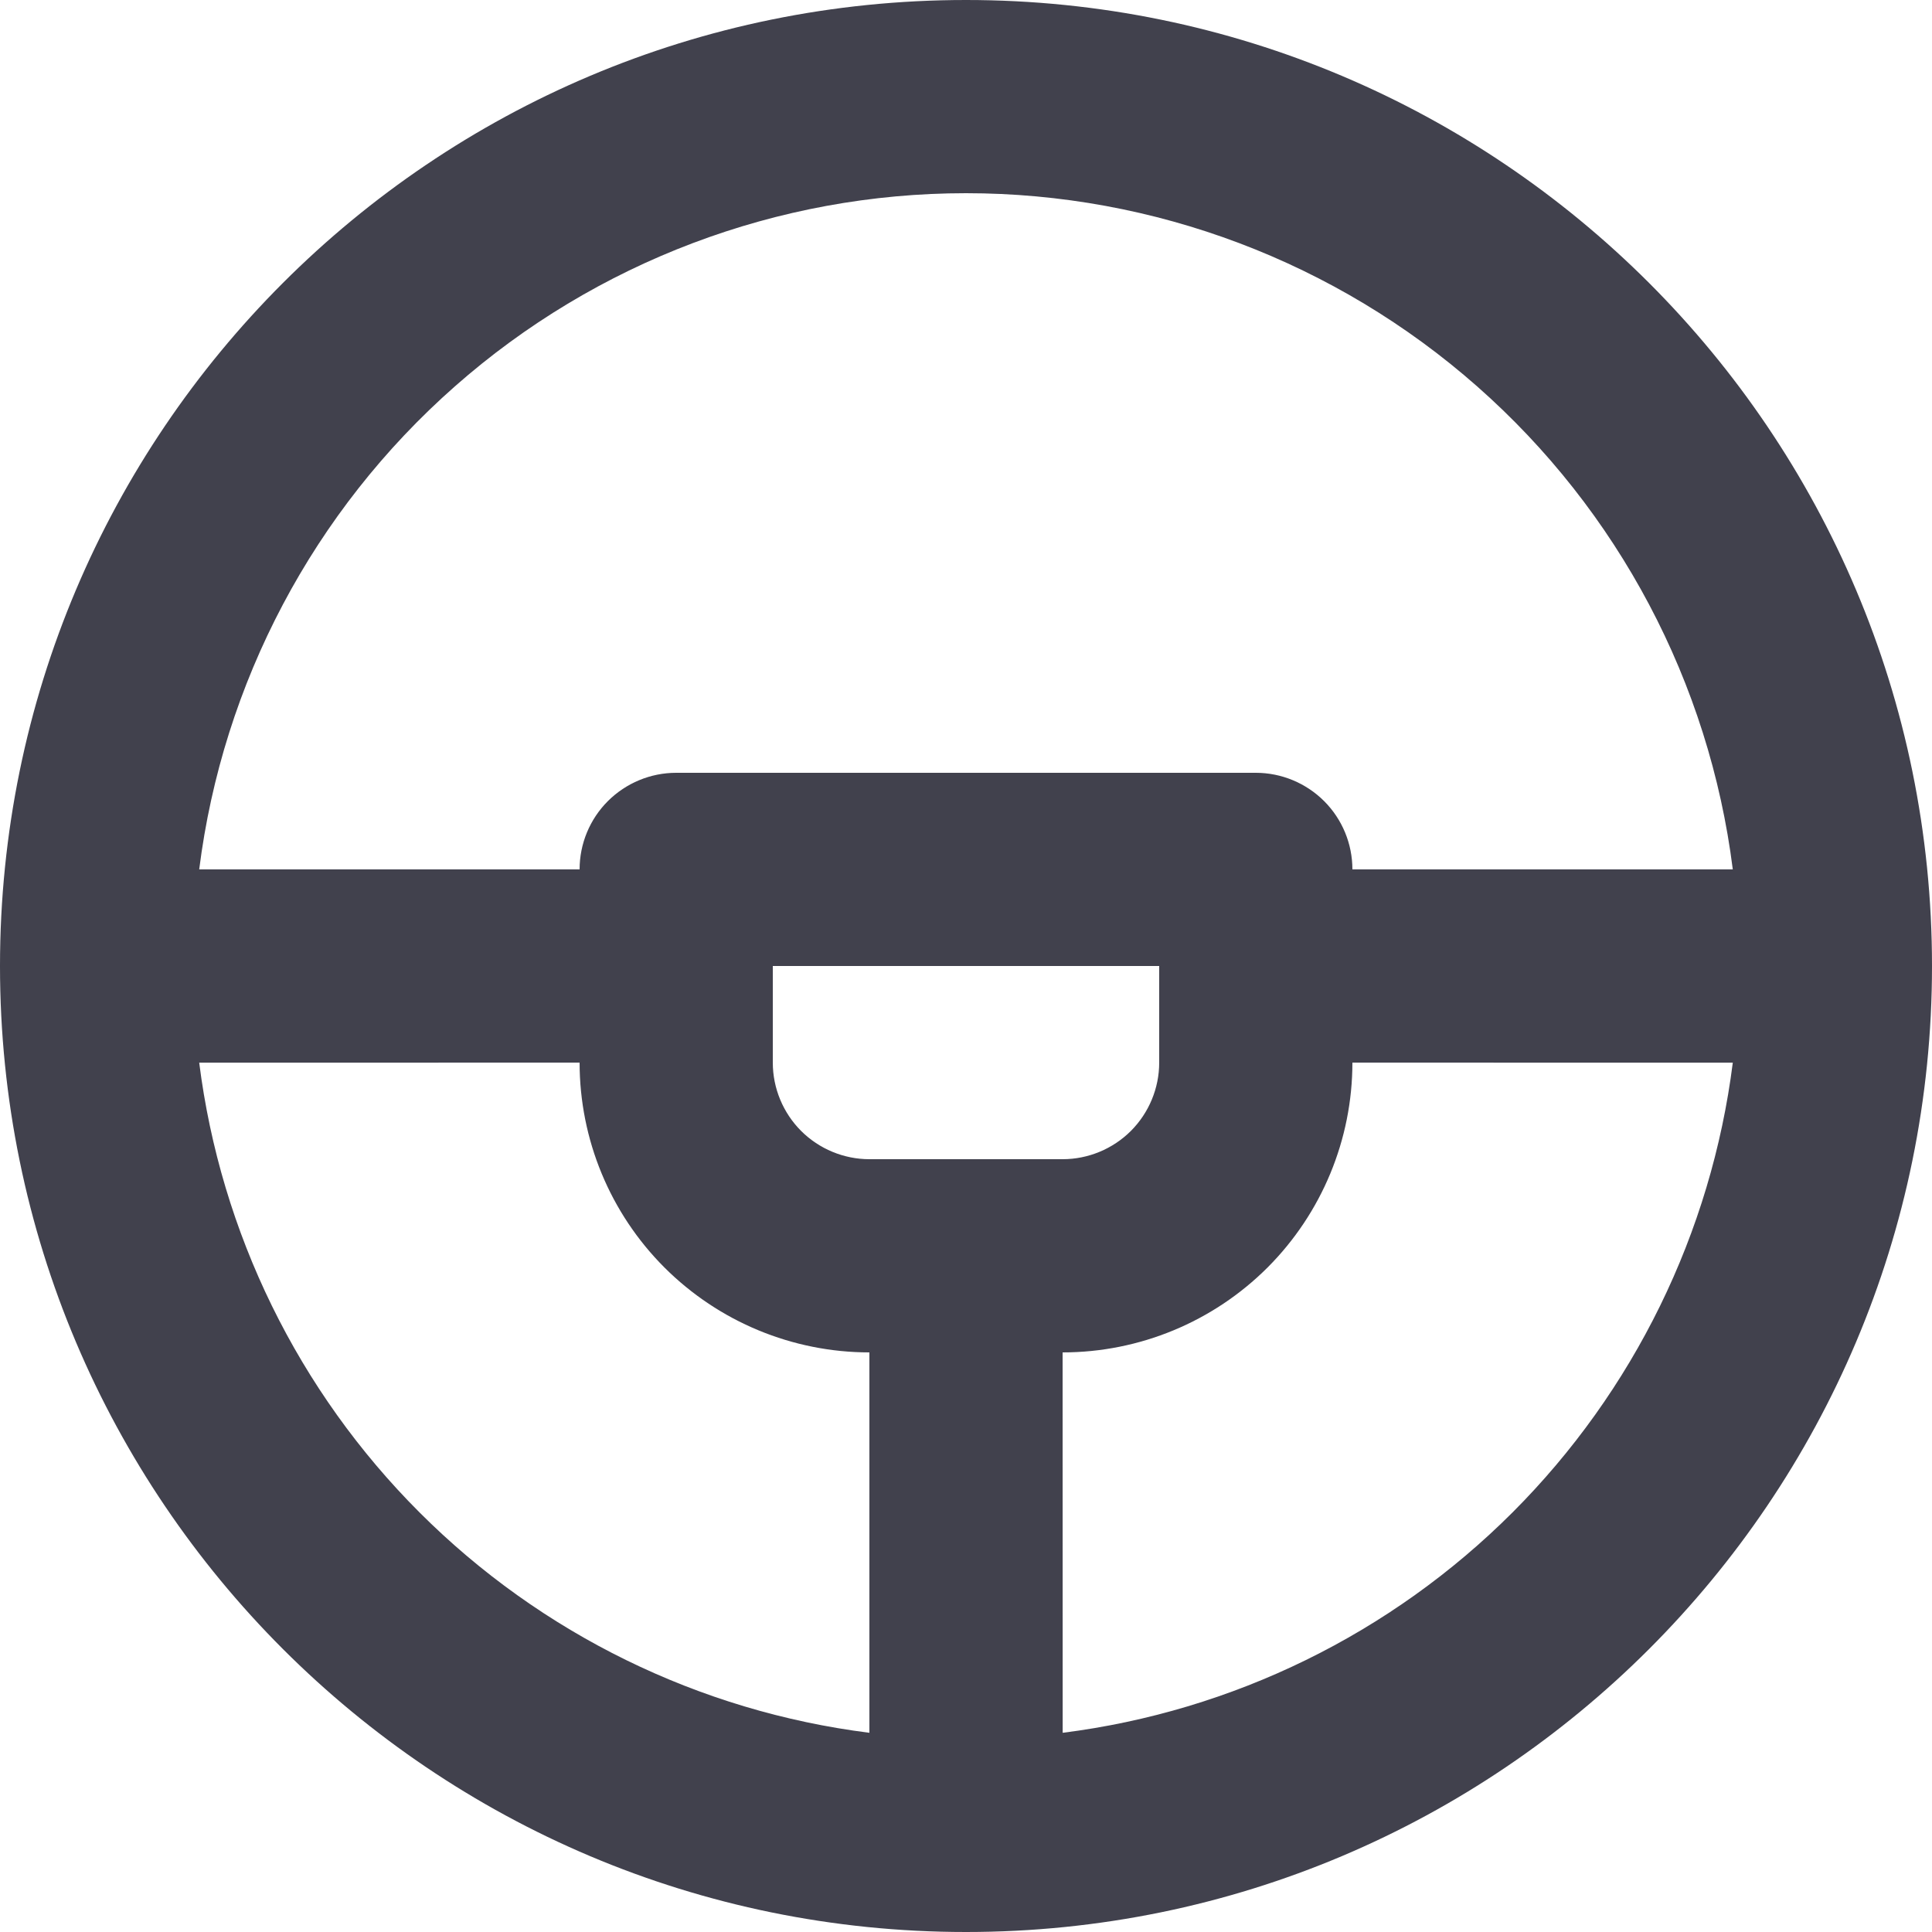
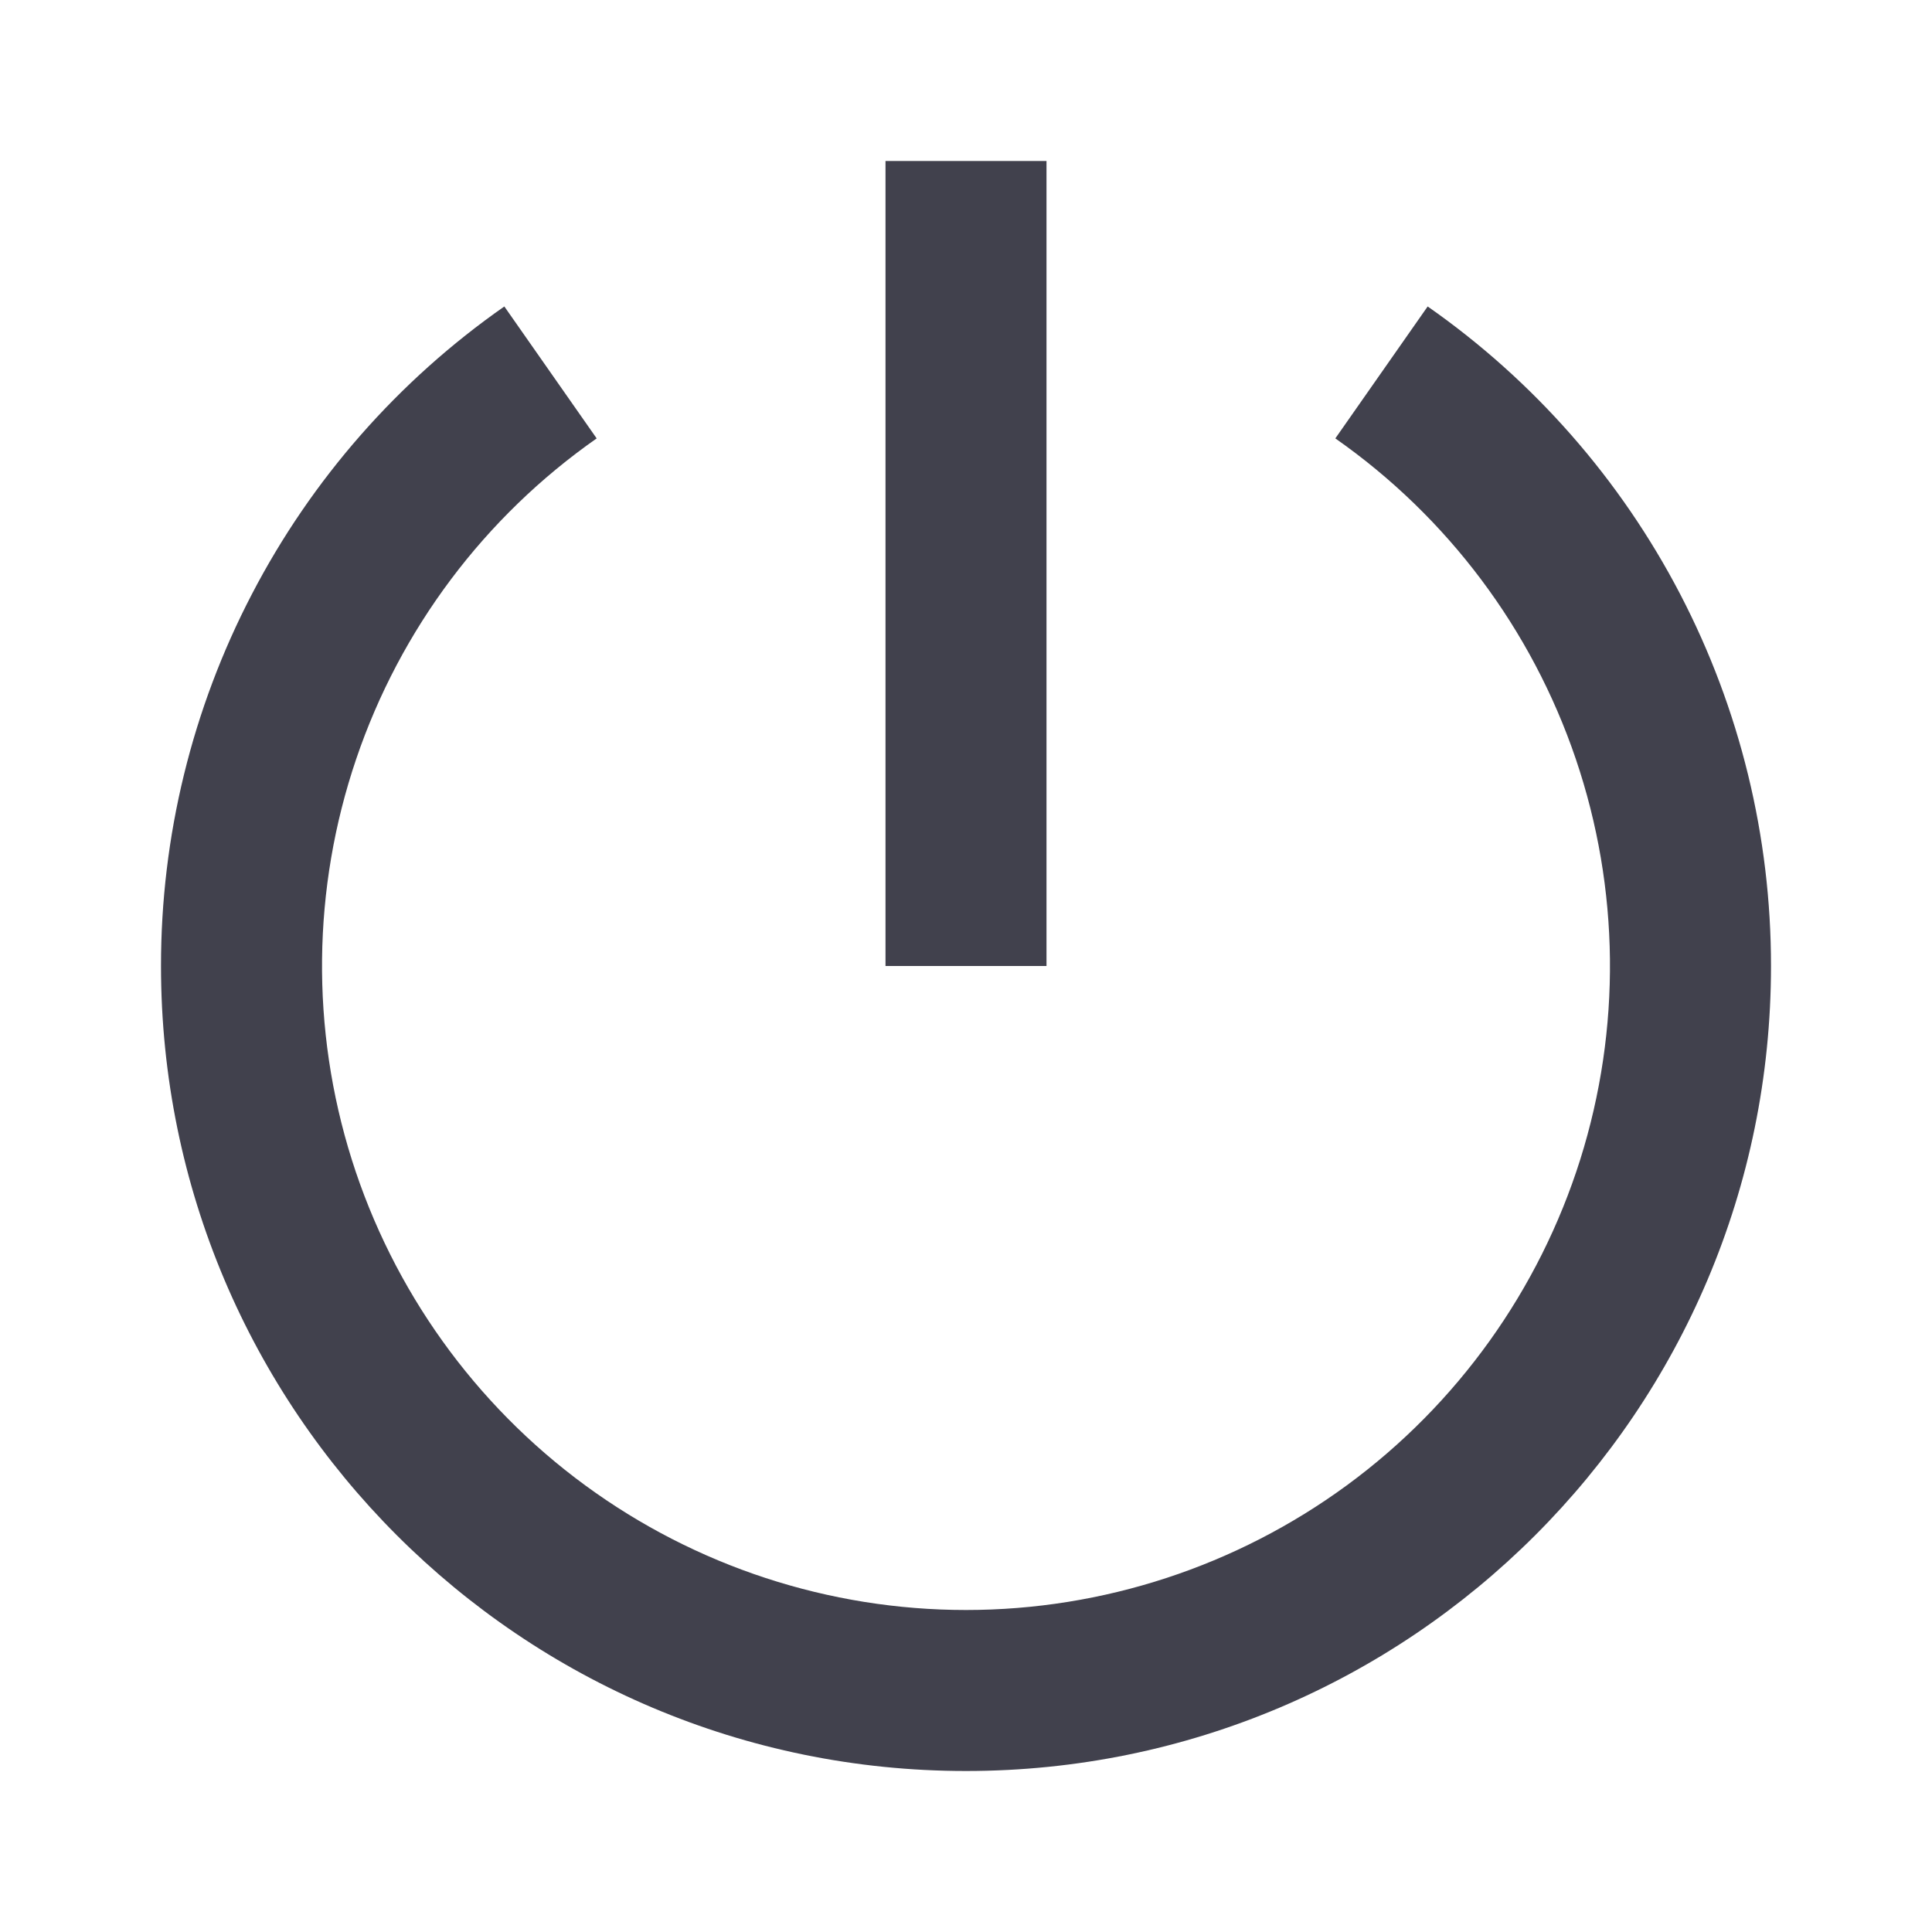
- <svg xmlns="http://www.w3.org/2000/svg" width="28" height="28" viewBox="0 0 28 28" fill="#41414D">
-   <path d="M14 0C21.732 0 28 6.268 28 14C28 21.732 21.732 28 14 28C6.268 28 0 21.732 0 14C0 6.268 6.268 0 14 0ZM8.4 15.4L2.887 15.401C3.199 17.869 4.322 20.162 6.081 21.92C7.839 23.678 10.133 24.802 12.6 25.113V19.6C11.486 19.6 10.418 19.157 9.63 18.37C8.842 17.582 8.4 16.514 8.4 15.4ZM25.113 15.401L19.6 15.4C19.6 16.514 19.157 17.582 18.37 18.37C17.582 19.157 16.514 19.6 15.4 19.6L15.401 25.113C17.868 24.801 20.161 23.678 21.92 21.92C23.678 20.161 24.801 17.868 25.113 15.401ZM16.8 14H11.2V15.4C11.2 15.771 11.348 16.127 11.61 16.39C11.873 16.652 12.229 16.8 12.6 16.8H15.4C15.771 16.8 16.127 16.652 16.39 16.39C16.652 16.127 16.8 15.771 16.8 15.4V14ZM14 2.8C11.272 2.8 8.638 3.796 6.592 5.6C4.545 7.404 3.228 9.893 2.887 12.6H8.4C8.4 12.229 8.547 11.873 8.81 11.61C9.073 11.348 9.429 11.2 9.8 11.2H18.2C18.571 11.2 18.927 11.348 19.19 11.61C19.453 11.873 19.6 12.229 19.6 12.6H25.113C24.772 9.893 23.455 7.404 21.408 5.6C19.362 3.796 16.728 2.8 14 2.8Z" />
+ <svg xmlns="http://www.w3.org/2000/svg" width="24" height="24" viewBox="0 0 24 24" fill="#41414D">
+   <path d="M6.265 3.807L7.412 5.446C6.018 6.422 4.972 7.816 4.425 9.428C3.878 11.039 3.859 12.782 4.37 14.405C4.882 16.028 5.897 17.445 7.269 18.451C8.641 19.457 10.299 20 12 20C13.701 20 15.358 19.457 16.731 18.451C18.103 17.445 19.118 16.028 19.63 14.405C20.141 12.782 20.122 11.039 19.575 9.428C19.028 7.816 17.982 6.422 16.588 5.446L17.735 3.807C19.053 4.728 20.129 5.954 20.872 7.381C21.614 8.807 22.001 10.392 22 12C22 17.523 17.523 22 12 22C6.477 22 2 17.523 2 12C1.999 10.392 2.386 8.807 3.129 7.381C3.871 5.954 4.947 4.728 6.265 3.807ZM11 12V2H13V12H11Z" />
</svg>
